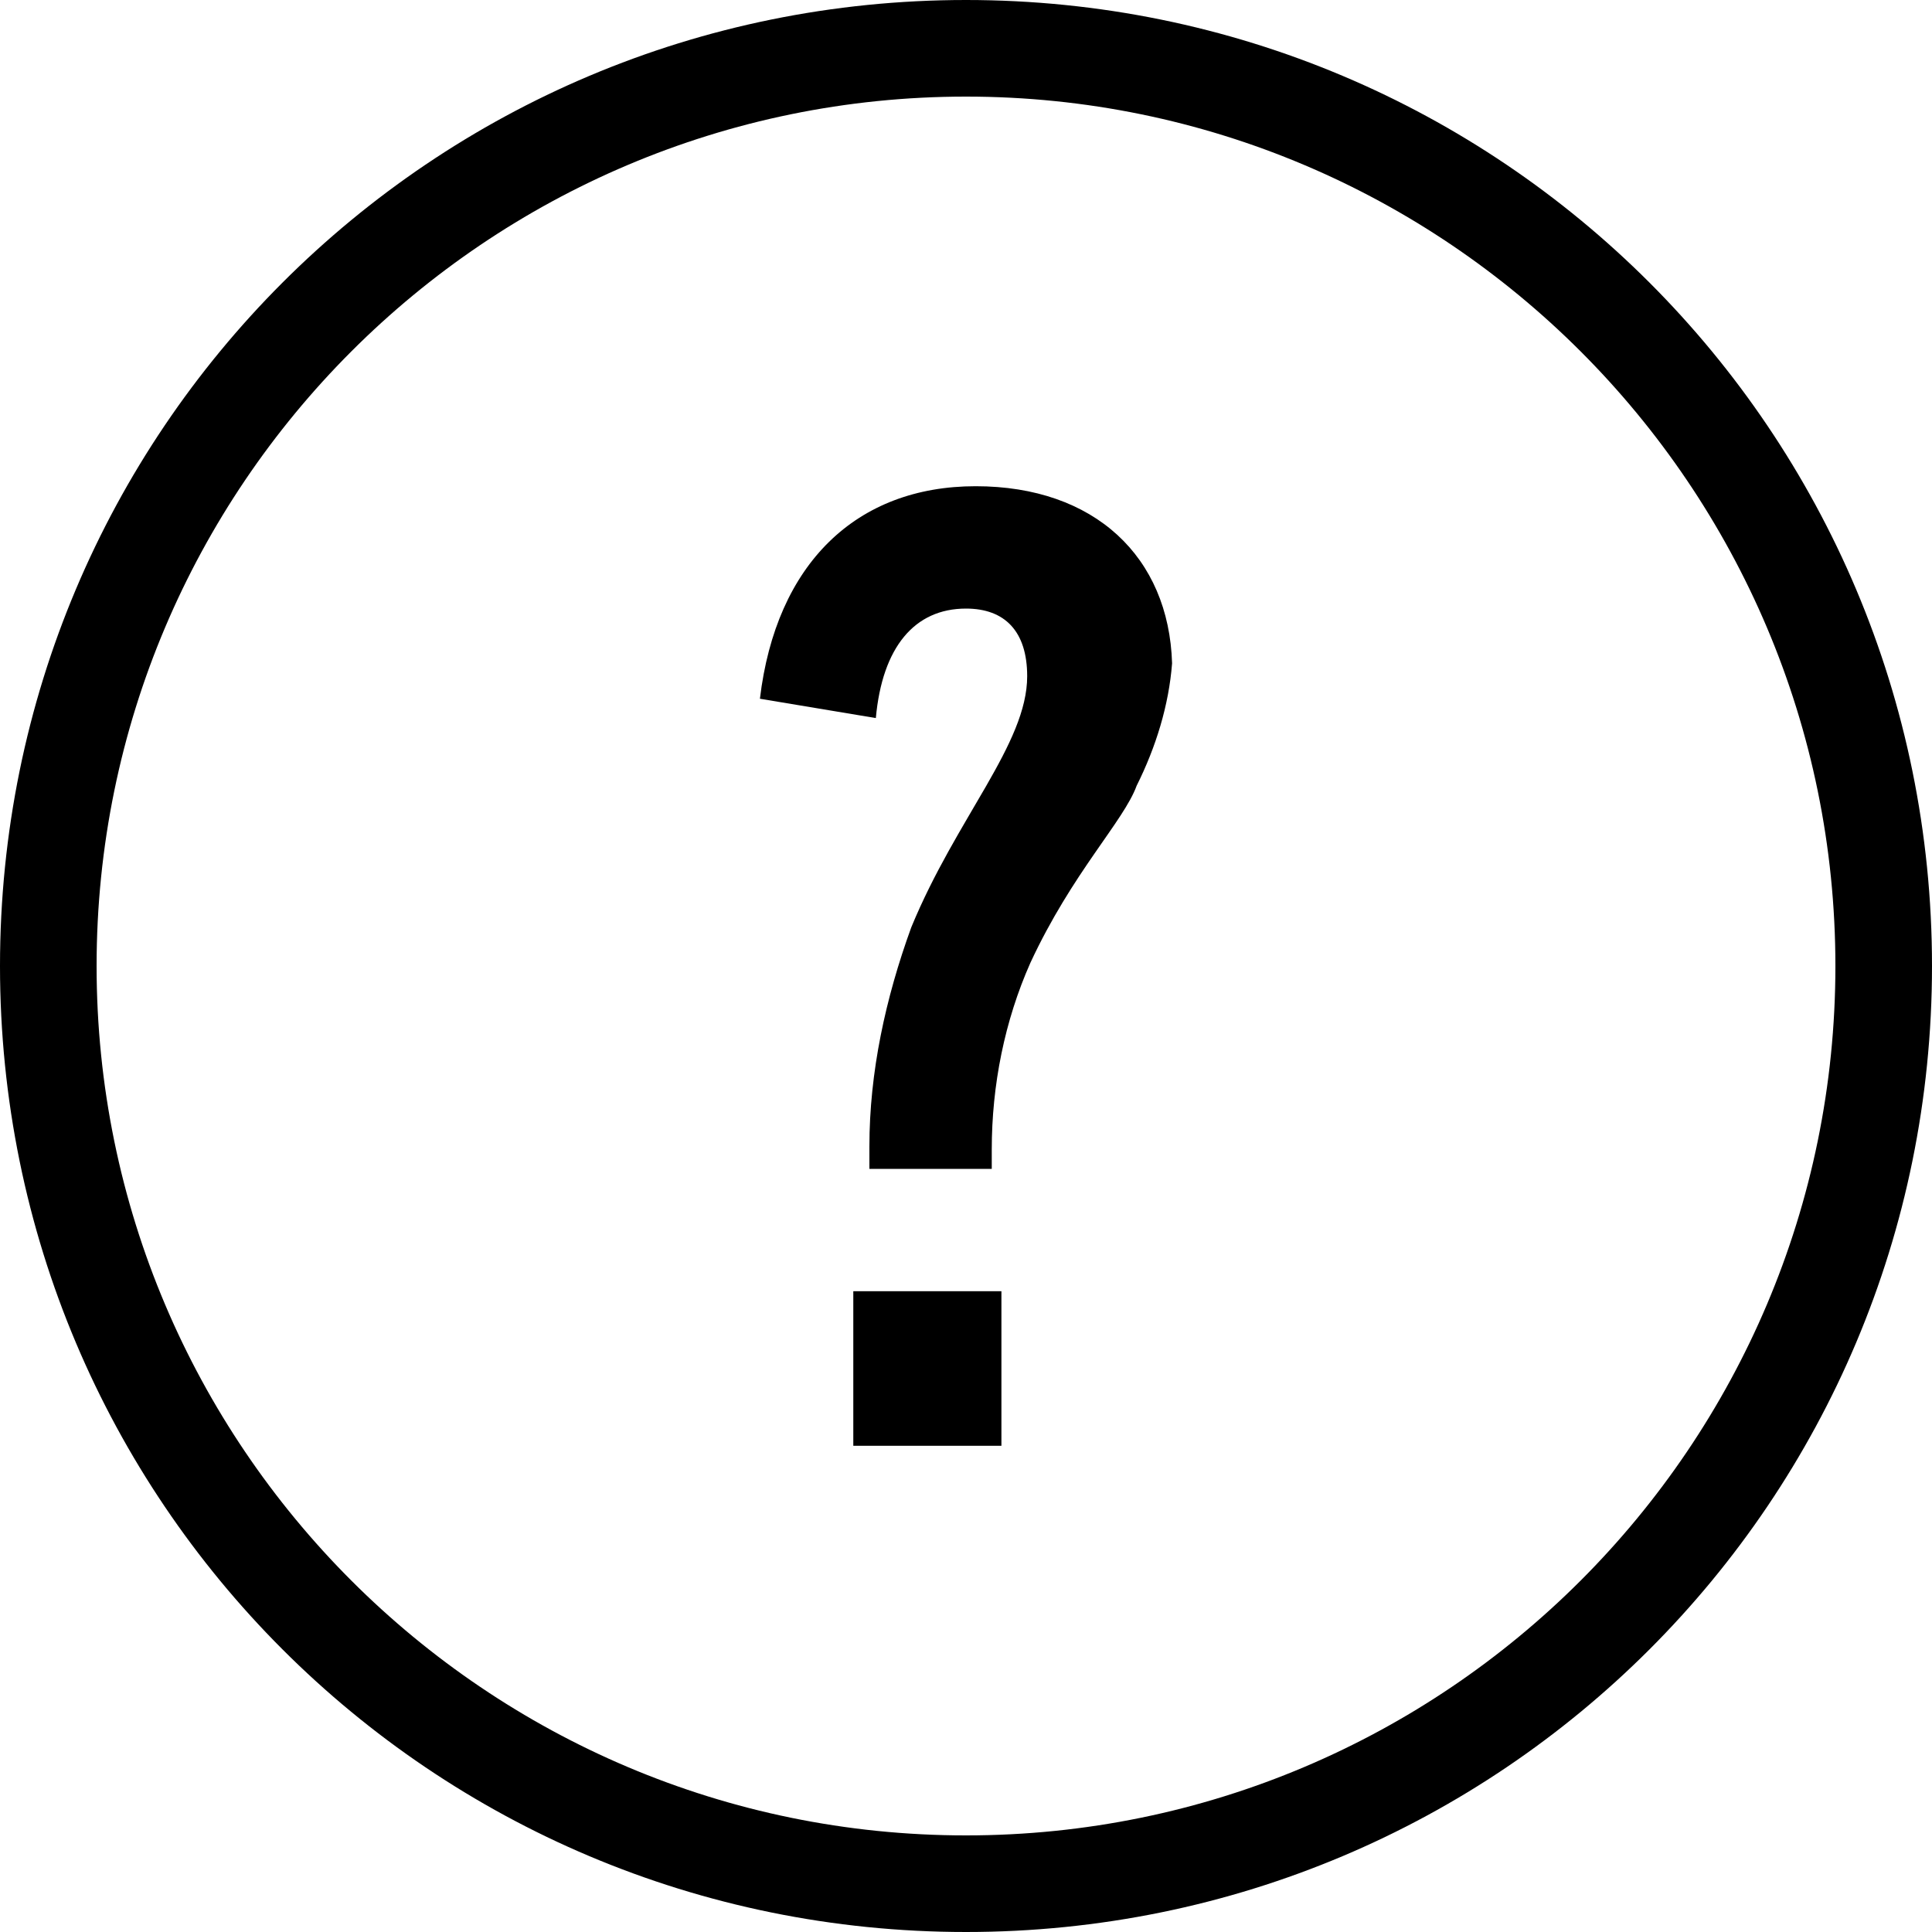
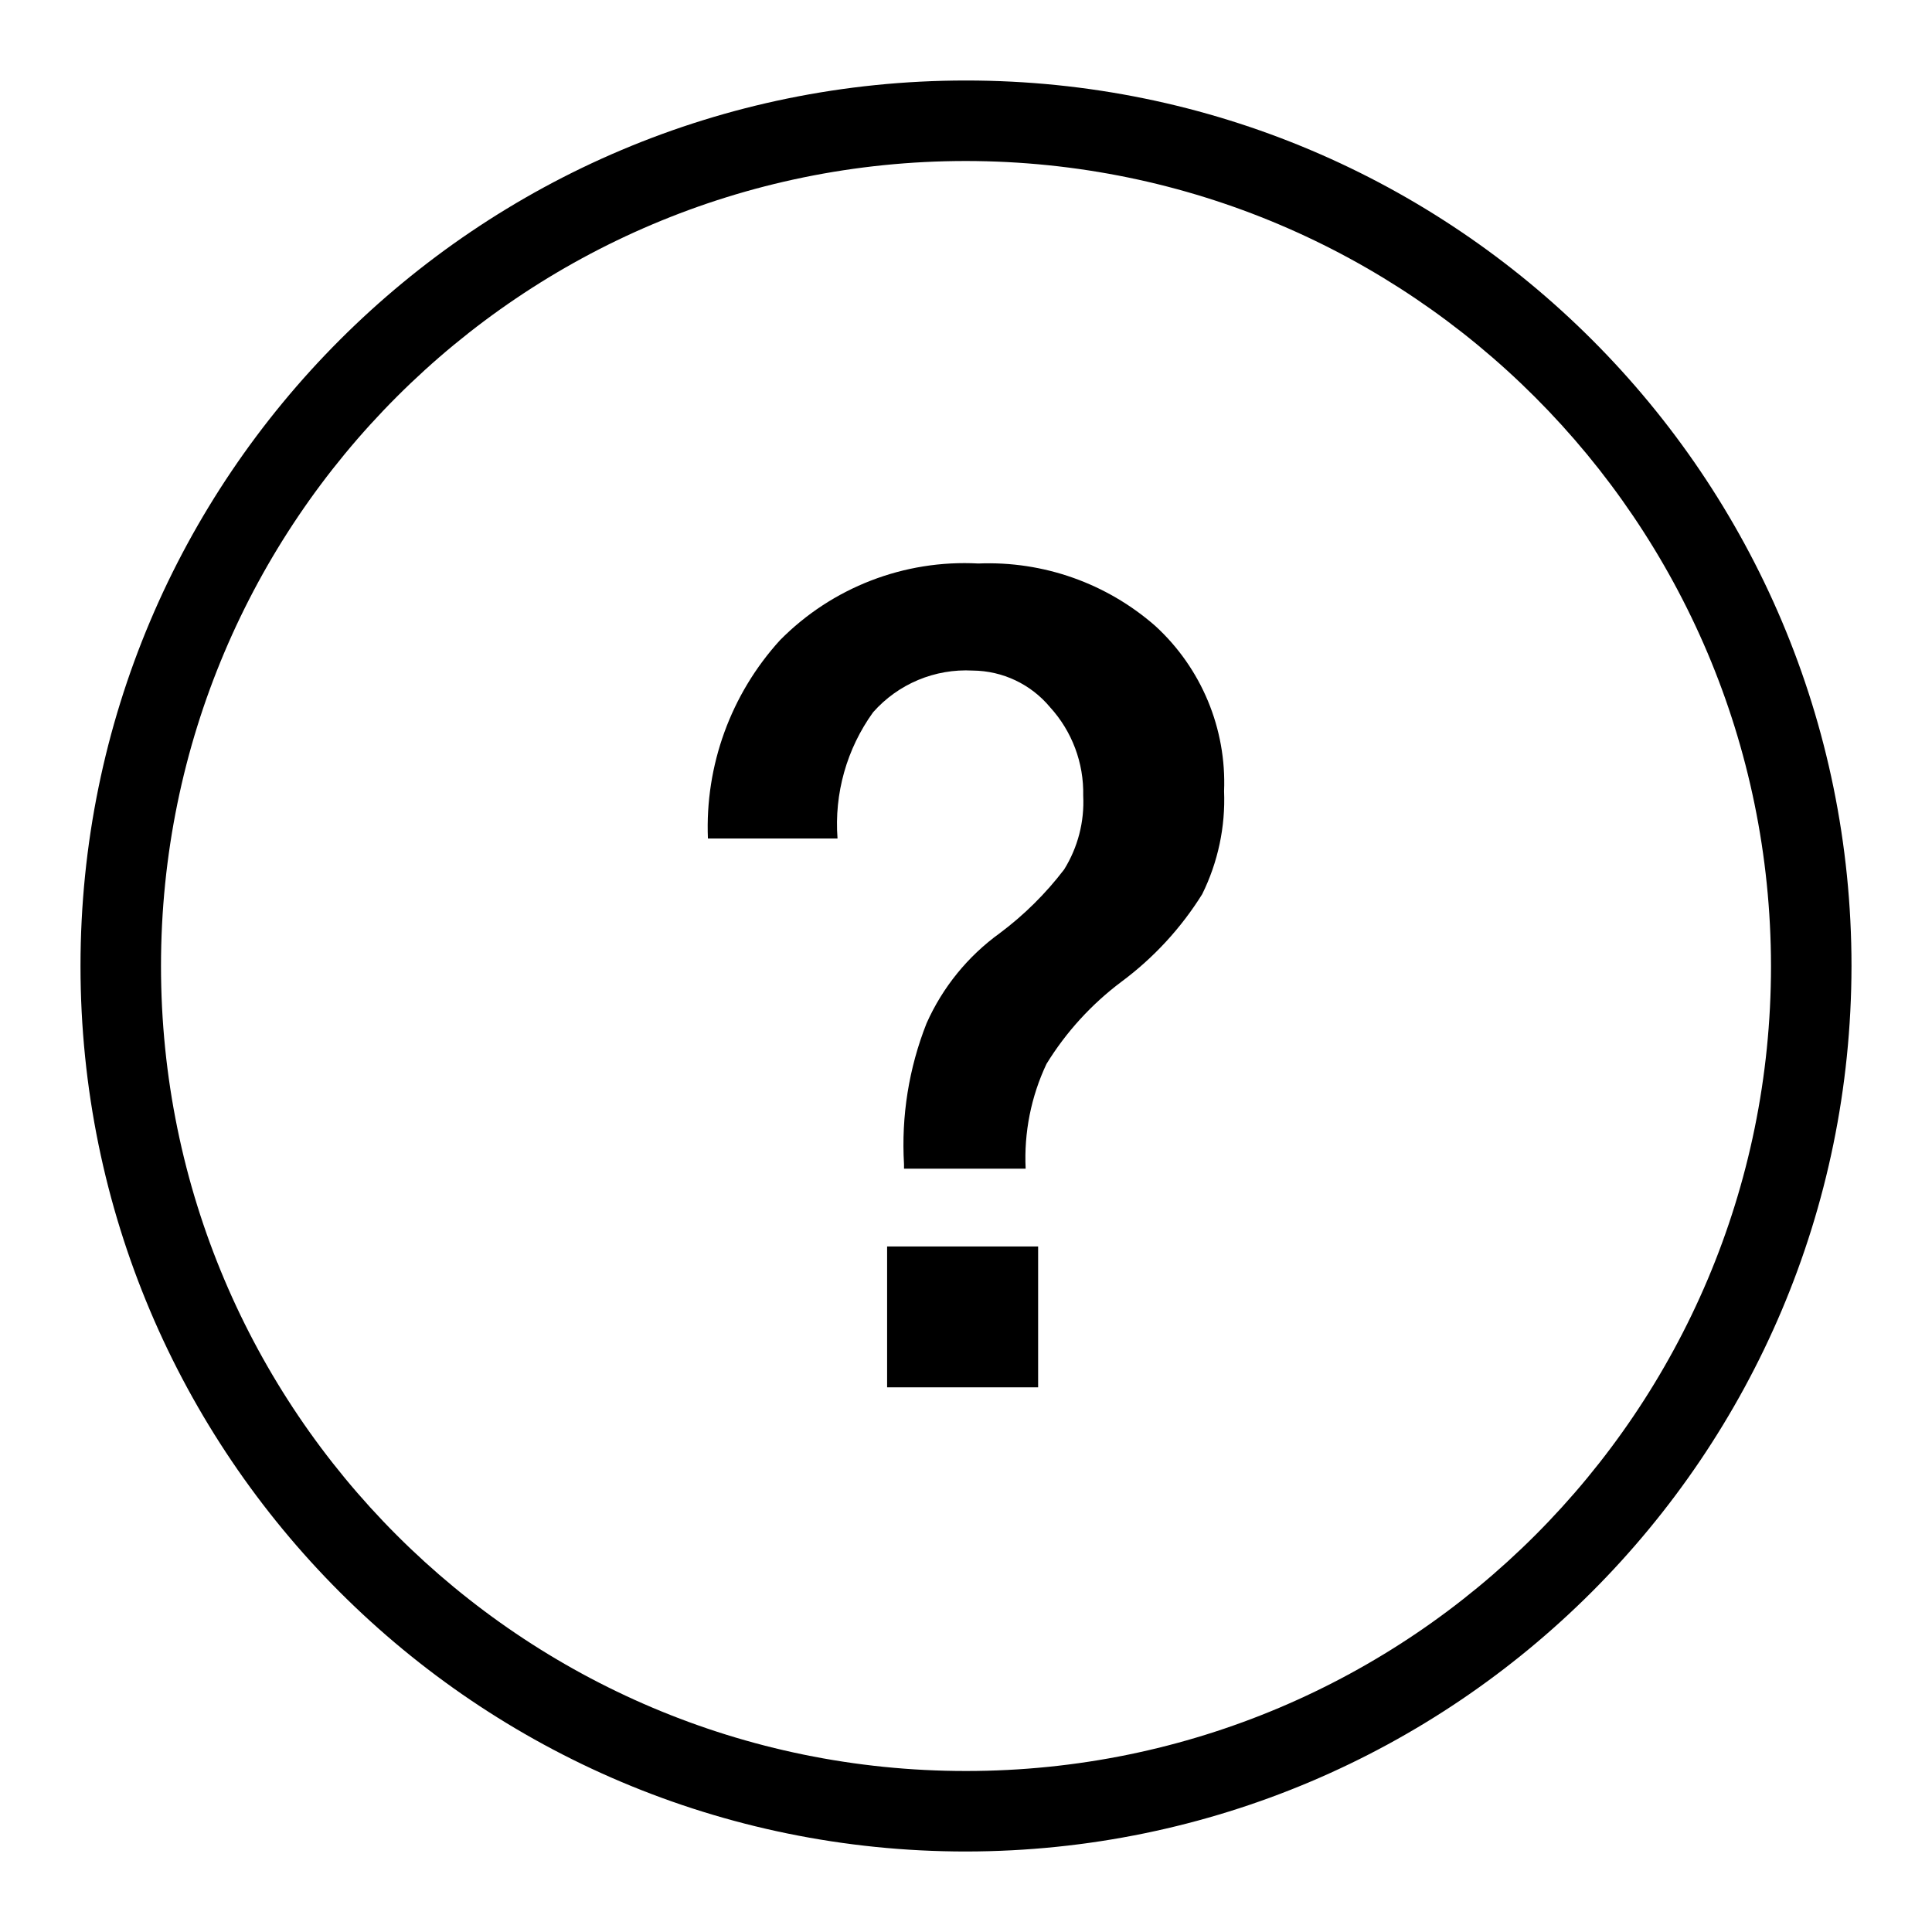
- <svg xmlns="http://www.w3.org/2000/svg" version="1.1" id="Ebene_1" x="0px" y="0px" viewBox="0 0 60 60" style="enable-background:new 0 0 60 60;" xml:space="preserve">
-   <g>
-     <path d="M30.3,15.1c-3.7,0-6.2,2.4-6.7,6.6l3.6,0.6c0.2-2.2,1.2-3.4,2.8-3.4c1.2,0,1.9,0.7,1.9,2.1c0,2.1-2.2,4.4-3.6,7.8   C27.5,31,27,33.3,27,35.6v0.7h3.8v-0.6c0-2,0.4-4,1.2-5.8c1.3-2.8,2.9-4.4,3.3-5.5c0.6-1.2,1-2.5,1.1-3.8   C36.3,17.3,34,15.1,30.3,15.1z" />
-     <rect x="26.5" y="40.1" width="4.6" height="4.8" />
-     <path d="M30,0C13.4,0,0,13.4,0,30s13.4,30,30,30s30-13.4,30-30S46.6,0,30,0z M30,57C15.1,57,3,44.9,3,30S15.1,3,30,3s27,12.1,27,27   S44.9,57,30,57z" />
-   </g>
+ <svg xmlns="http://www.w3.org/2000/svg" viewBox="0 0 24 24">
+   <path d="M12.154 7a3.14 3.14 0 012.199.777 2.64 2.64 0 01.853 2.051 2.65 2.65 0 01-.272 1.28 3.974 3.974 0 01-1.001 1.086A3.695 3.695 0 0013 13.216a2.74 2.74 0 00-.259 1.302H11.23v-.056a4.102 4.102 0 01.28-1.75 2.77 2.77 0 01.91-1.12 4.079 4.079 0 00.799-.791 1.584 1.584 0 00.237-.917 1.578 1.578 0 00-.413-1.1 1.262 1.262 0 00-.959-.454 1.54 1.54 0 00-1.238.518 2.374 2.374 0 00-.442 1.568h-1.61a3.45 3.45 0 01.896-2.464A3.22 3.22 0 0112.154 7zm.742 8.484v1.75H11.02v-1.75z" />
+   <path d="M12 23a11 11 0 1111-11 11.012 11.012 0 01-11 11zm0-21a10 10 0 1010 10A10.011 10.011 0 0012 2z" />
</svg>
